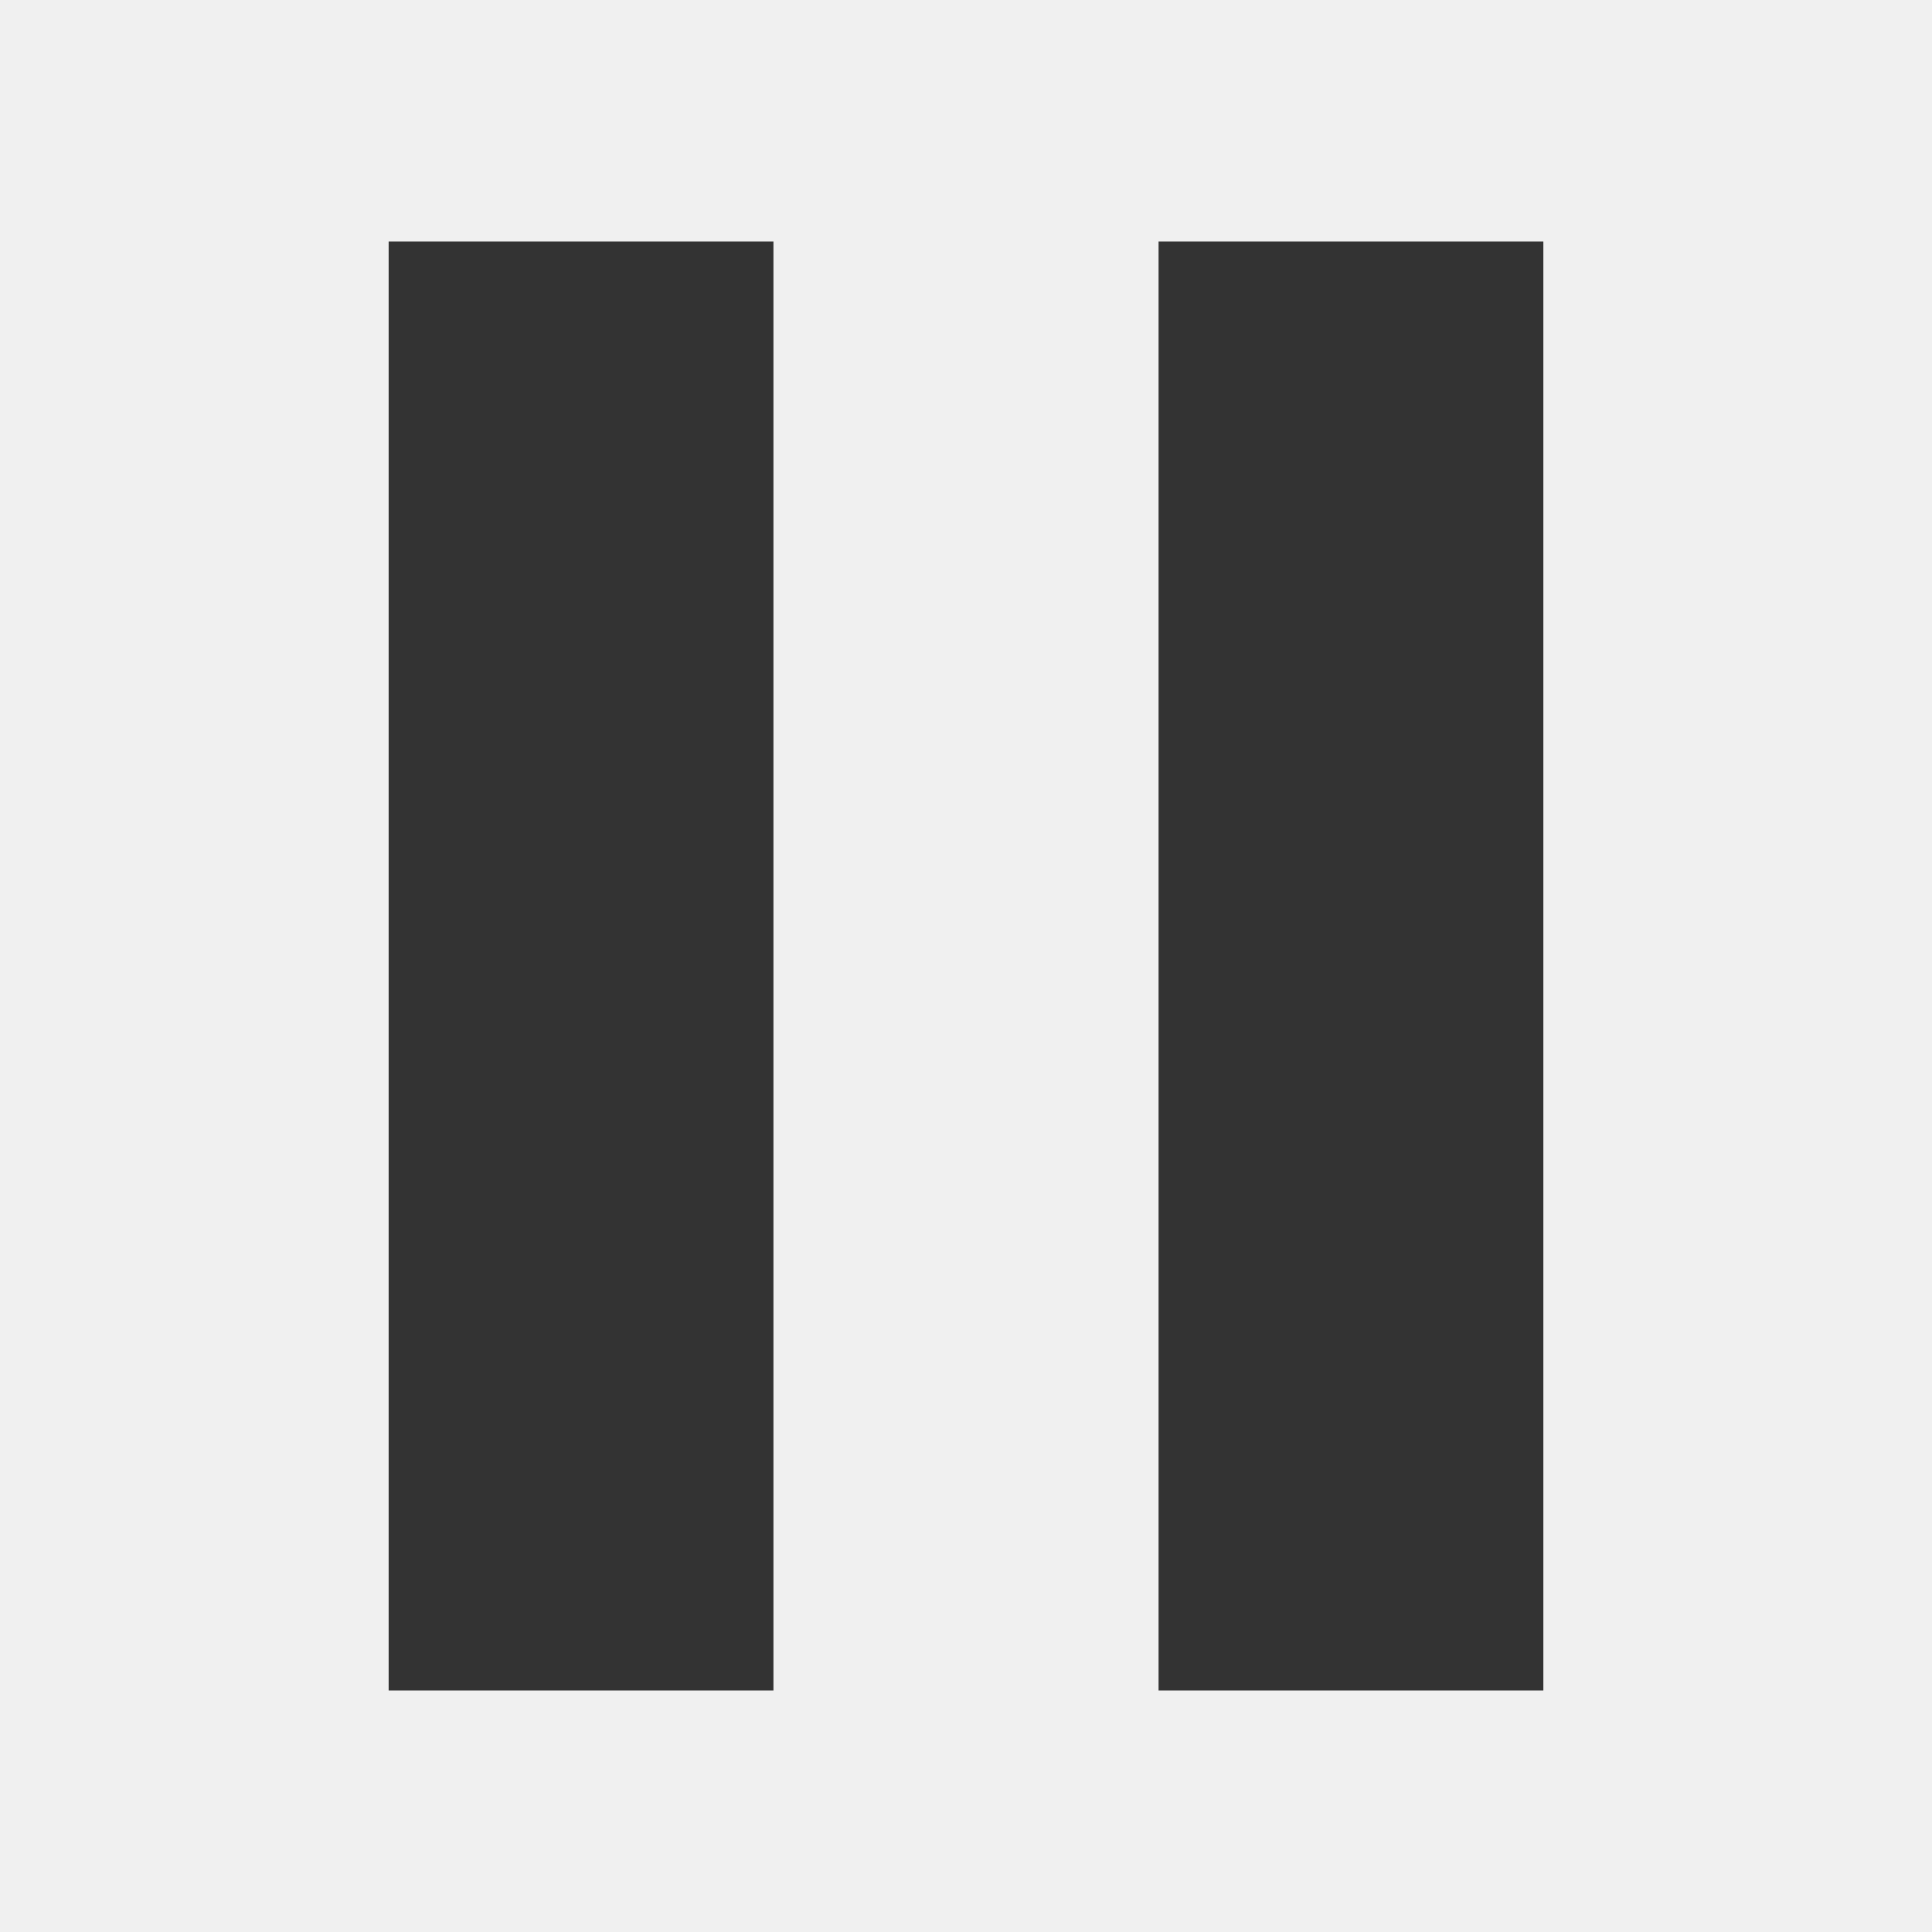
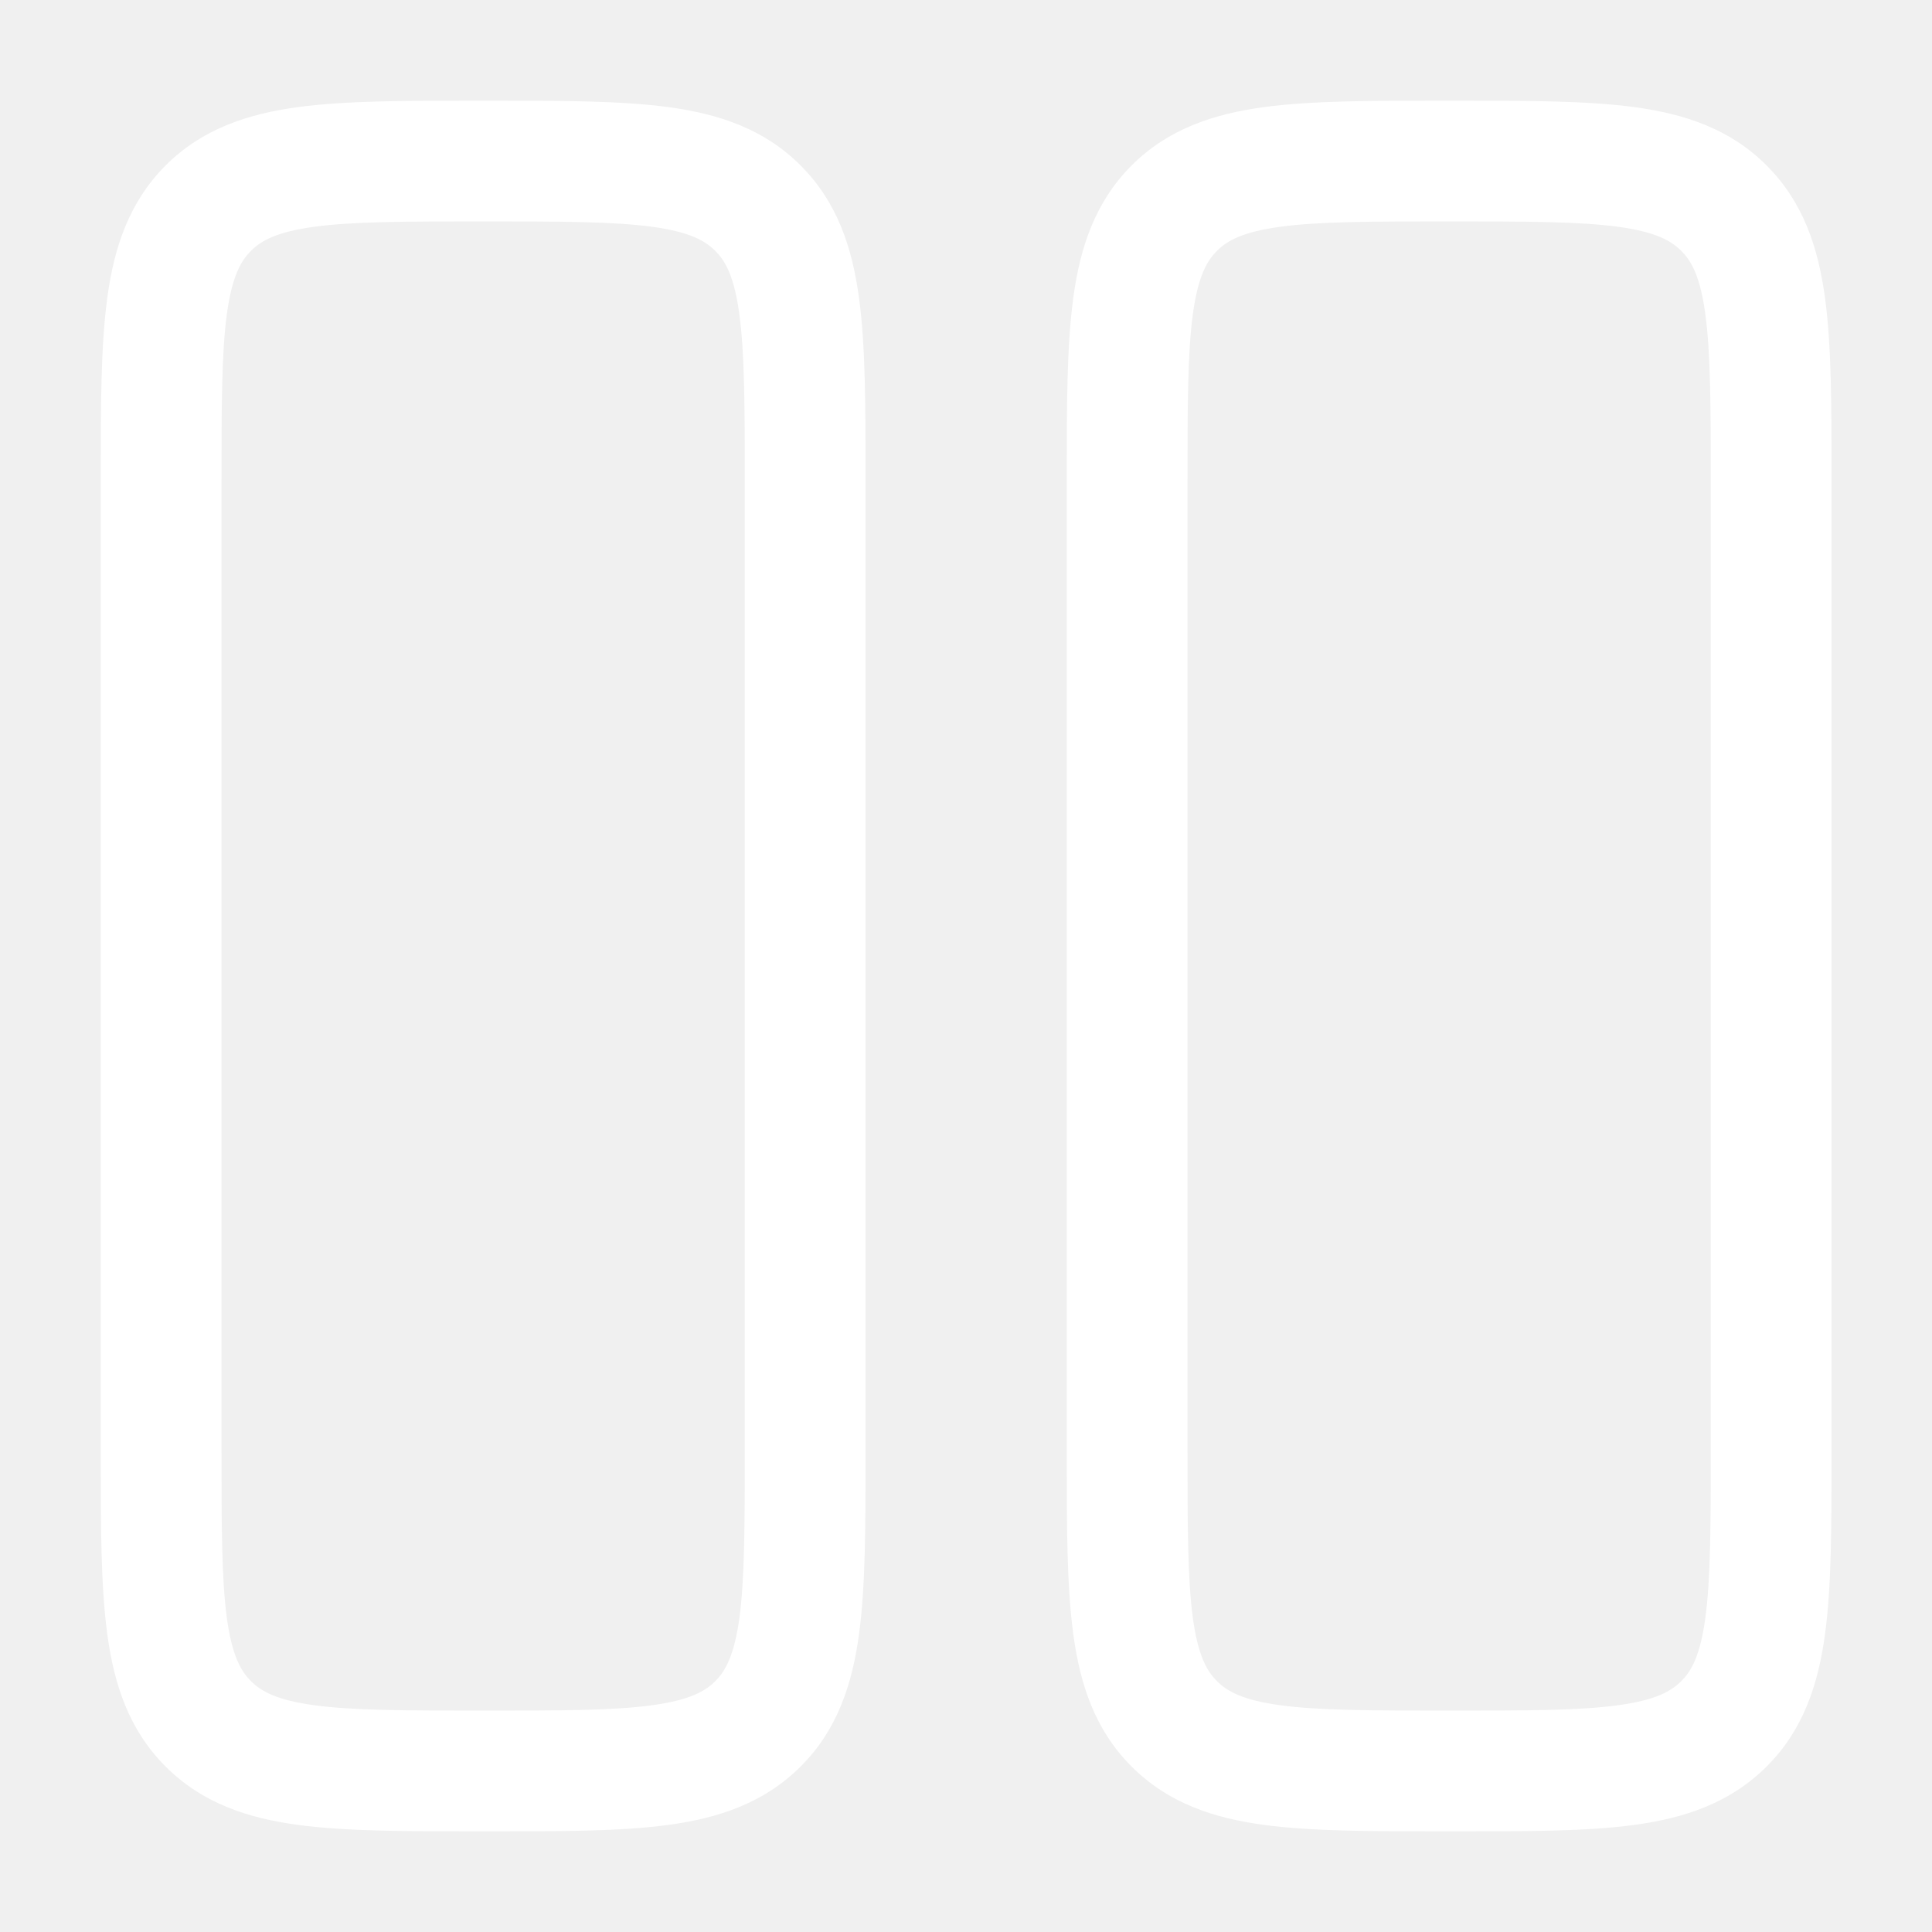
- <svg xmlns="http://www.w3.org/2000/svg" version="1.1" id="Layer_1" x="0px" y="0px" width="48px" height="48px" viewBox="0 0 48 48" enable-background="new 0 0 48 48" xml:space="preserve">
-   <defs>
-     <style type="text/css" id="current-color-scheme">
- * { color: #333; }
- .ColorScheme-Text { color: #333; }
- .ColorScheme-Background { color: #fff; }
- </style>
-   </defs>
-   <g style="fill:currentColor">
-     <path d="M9.656,6v36h9.56V6H9.656z" />
-     <path d="M28.784,6v36h9.56V6H28.784z" />
-   </g>
+ <svg xmlns="http://www.w3.org/2000/svg" width="20" height="20" viewBox="0 0 20 20" fill="none">
+   <path fill-rule="evenodd" clip-rule="evenodd" d="M4.958 1.042h.087c.748 0 1.373 0 1.868.066.524.07.996.225 1.375.605.38.38.535.852.605 1.375.067.496.067 1.12.067 1.869v10.086c0 .75 0 1.374-.067 1.87-.07.522-.225.995-.605 1.374s-.851.535-1.375.605c-.495.067-1.12.066-1.868.066h-.087c-.749 0-1.373 0-1.869-.066-.523-.07-.995-.225-1.375-.605s-.534-.852-.604-1.375c-.067-.495-.067-1.12-.067-1.869V4.957c0-.749 0-1.373.067-1.869.07-.523.225-.995.604-1.375.38-.38.852-.534 1.375-.605.496-.066 1.12-.066 1.869-.066M3.256 2.347c-.385.052-.55.141-.658.25-.109.108-.198.273-.25.658-.054.402-.055.942-.055 1.745v10c0 .803.001 1.343.055 1.746.052.384.141.549.25.657.109.109.273.198.658.25.402.054.942.055 1.745.055s1.343 0 1.746-.055c.384-.052.549-.141.658-.25.108-.108.197-.273.25-.657.053-.403.055-.943.055-1.746V5c0-.803-.002-1.343-.056-1.745-.052-.385-.14-.55-.25-.658-.108-.109-.273-.198-.657-.25-.403-.054-.942-.055-1.746-.055-.803 0-1.343.001-1.745.055m11.702-1.305h.087c.748 0 1.373 0 1.868.066.523.07.996.225 1.375.605.38.38.535.852.605 1.375.067.496.067 1.12.067 1.869v10.086c0 .75 0 1.374-.067 1.87-.07.522-.225.995-.605 1.374s-.852.535-1.375.605c-.495.067-1.12.066-1.868.066h-.087c-.749 0-1.373 0-1.869-.066-.523-.07-.995-.225-1.375-.605s-.534-.852-.604-1.375c-.067-.495-.067-1.12-.067-1.869V4.957c0-.749 0-1.373.067-1.869.07-.523.225-.995.604-1.375.38-.38.852-.534 1.375-.605.496-.066 1.12-.066 1.869-.066m-1.702 1.305c-.385.052-.55.141-.658.25-.109.108-.198.273-.25.658-.054.402-.055.942-.055 1.745v10c0 .803.001 1.343.055 1.746.052.384.141.549.25.657.109.109.273.198.658.25.402.054.942.055 1.745.055s1.343 0 1.746-.055c.384-.052.549-.141.657-.25.11-.108.198-.273.25-.657.054-.403.056-.943.056-1.746V5c0-.803-.002-1.343-.056-1.745-.052-.385-.14-.55-.25-.658-.108-.109-.273-.198-.657-.25-.403-.054-.942-.055-1.746-.055-.803 0-1.343.001-1.745.055" fill="#fff" />
</svg>
